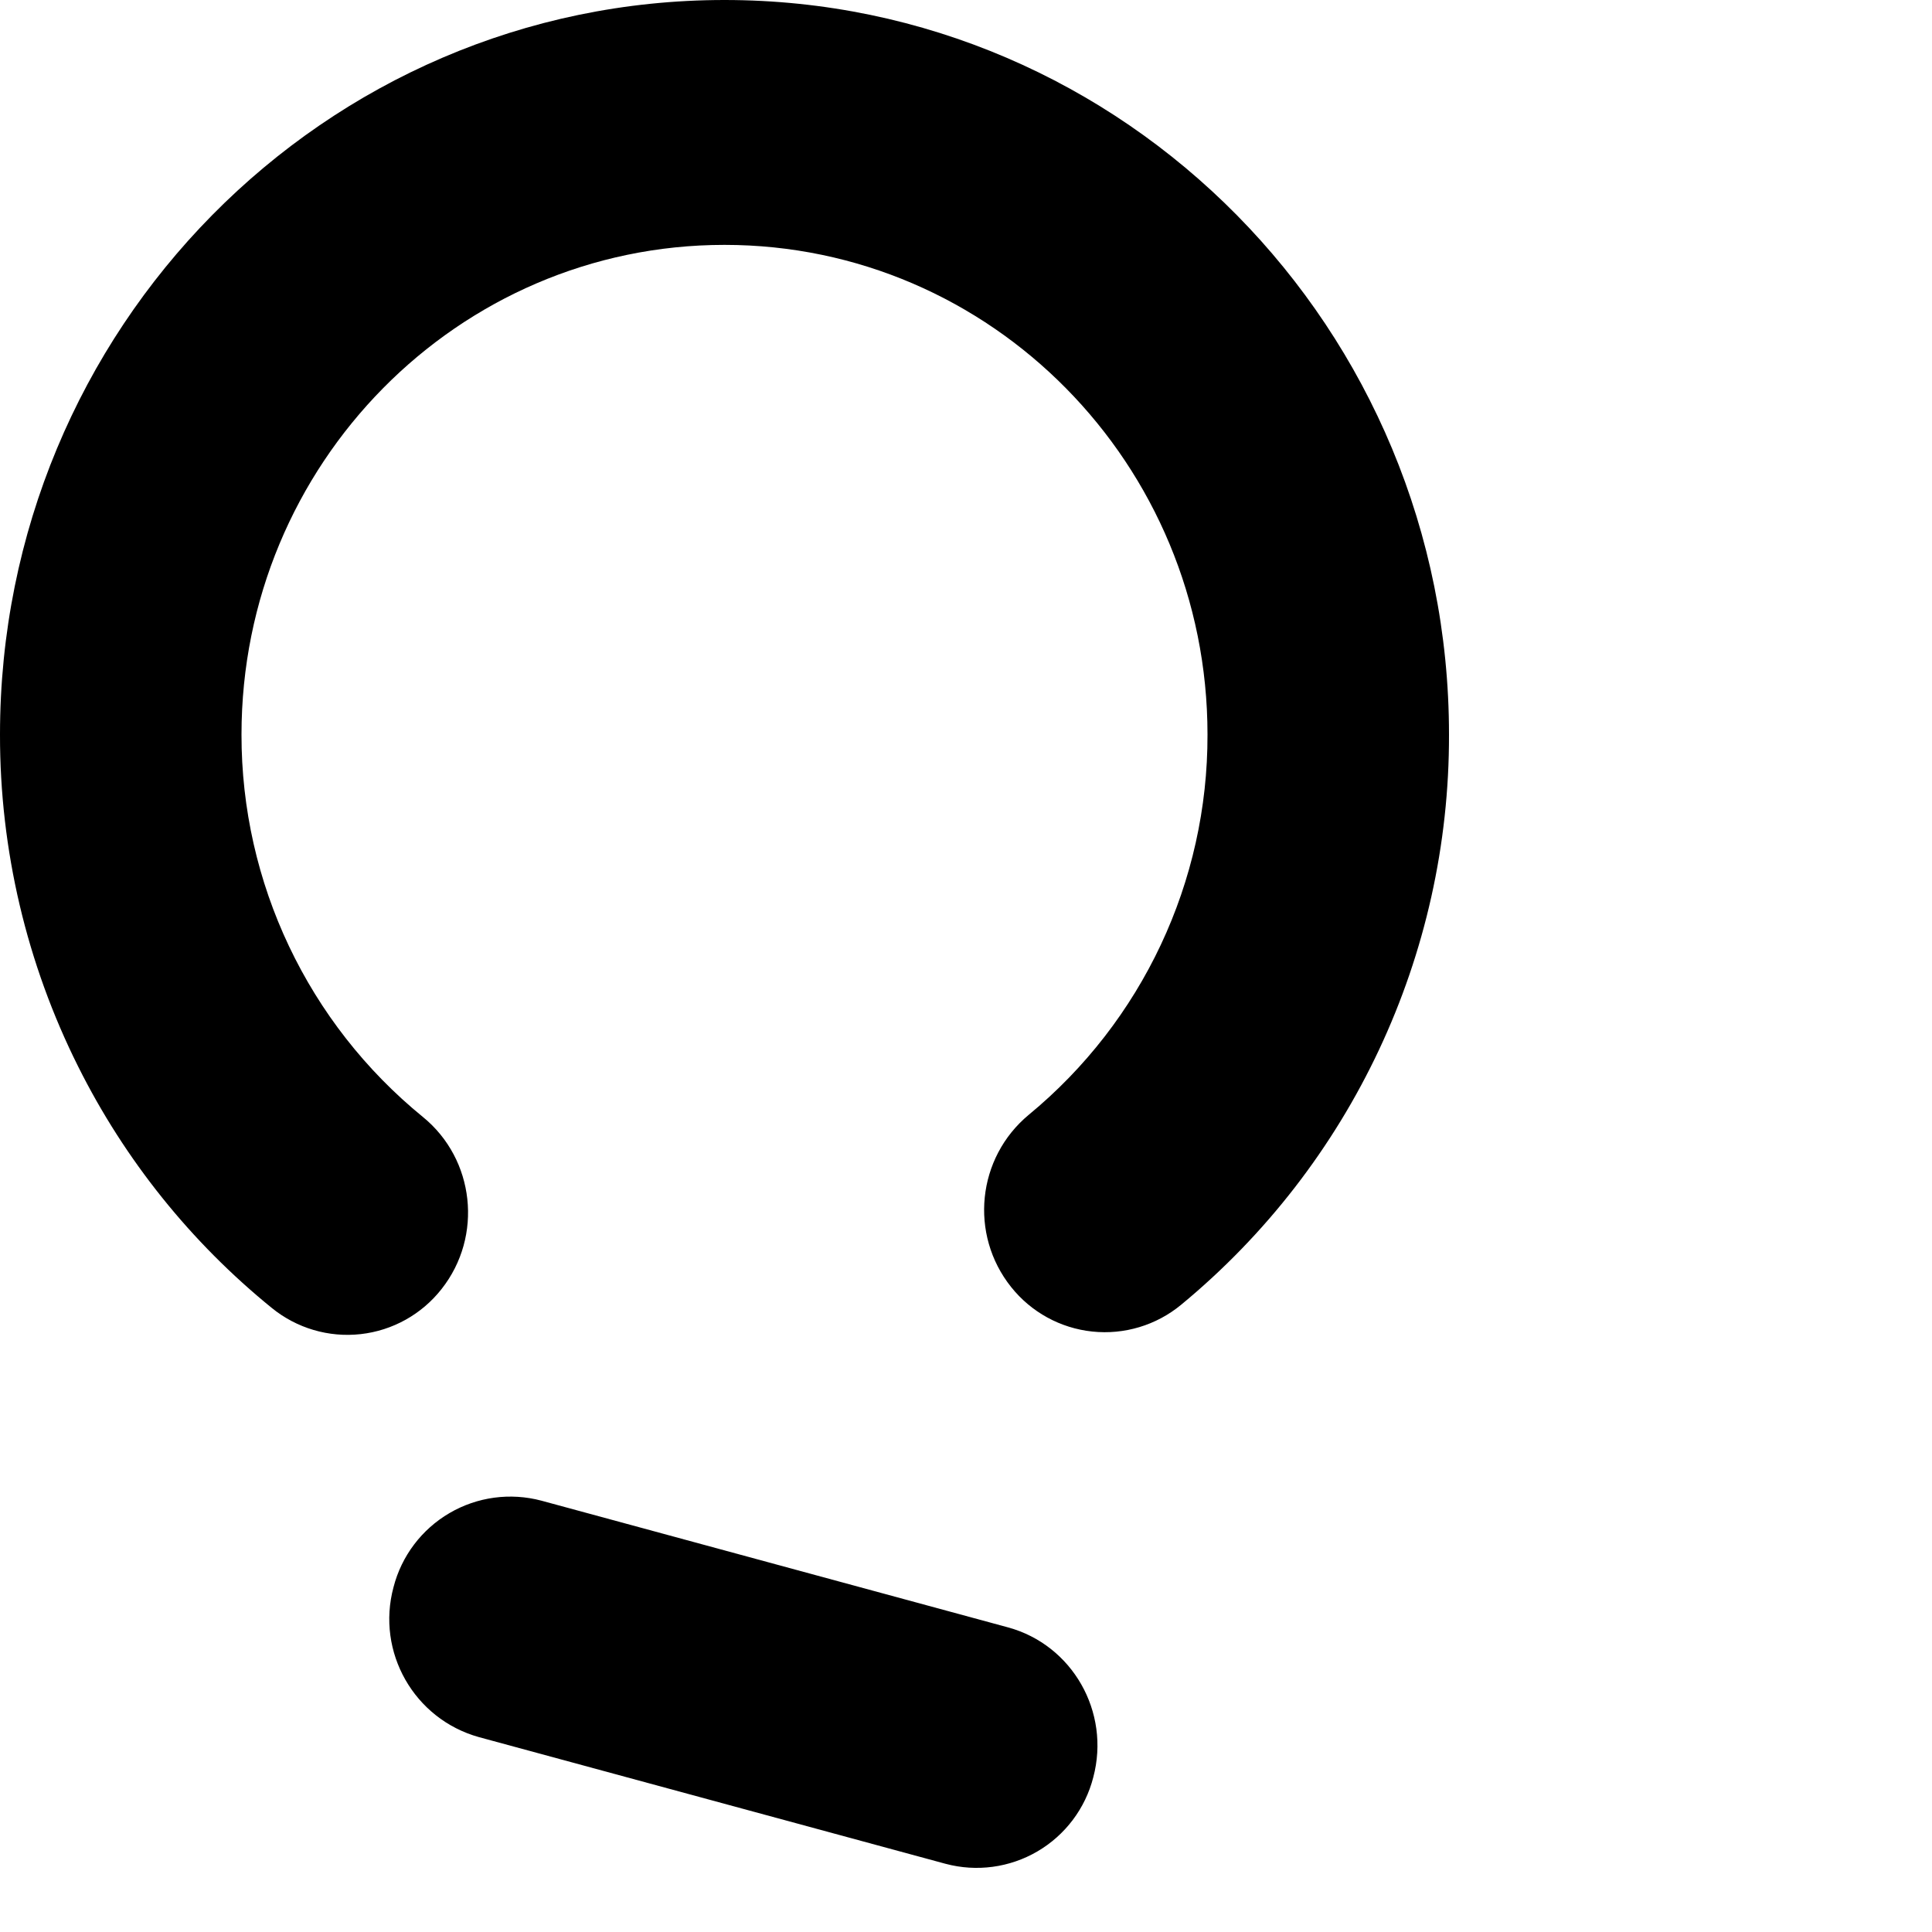
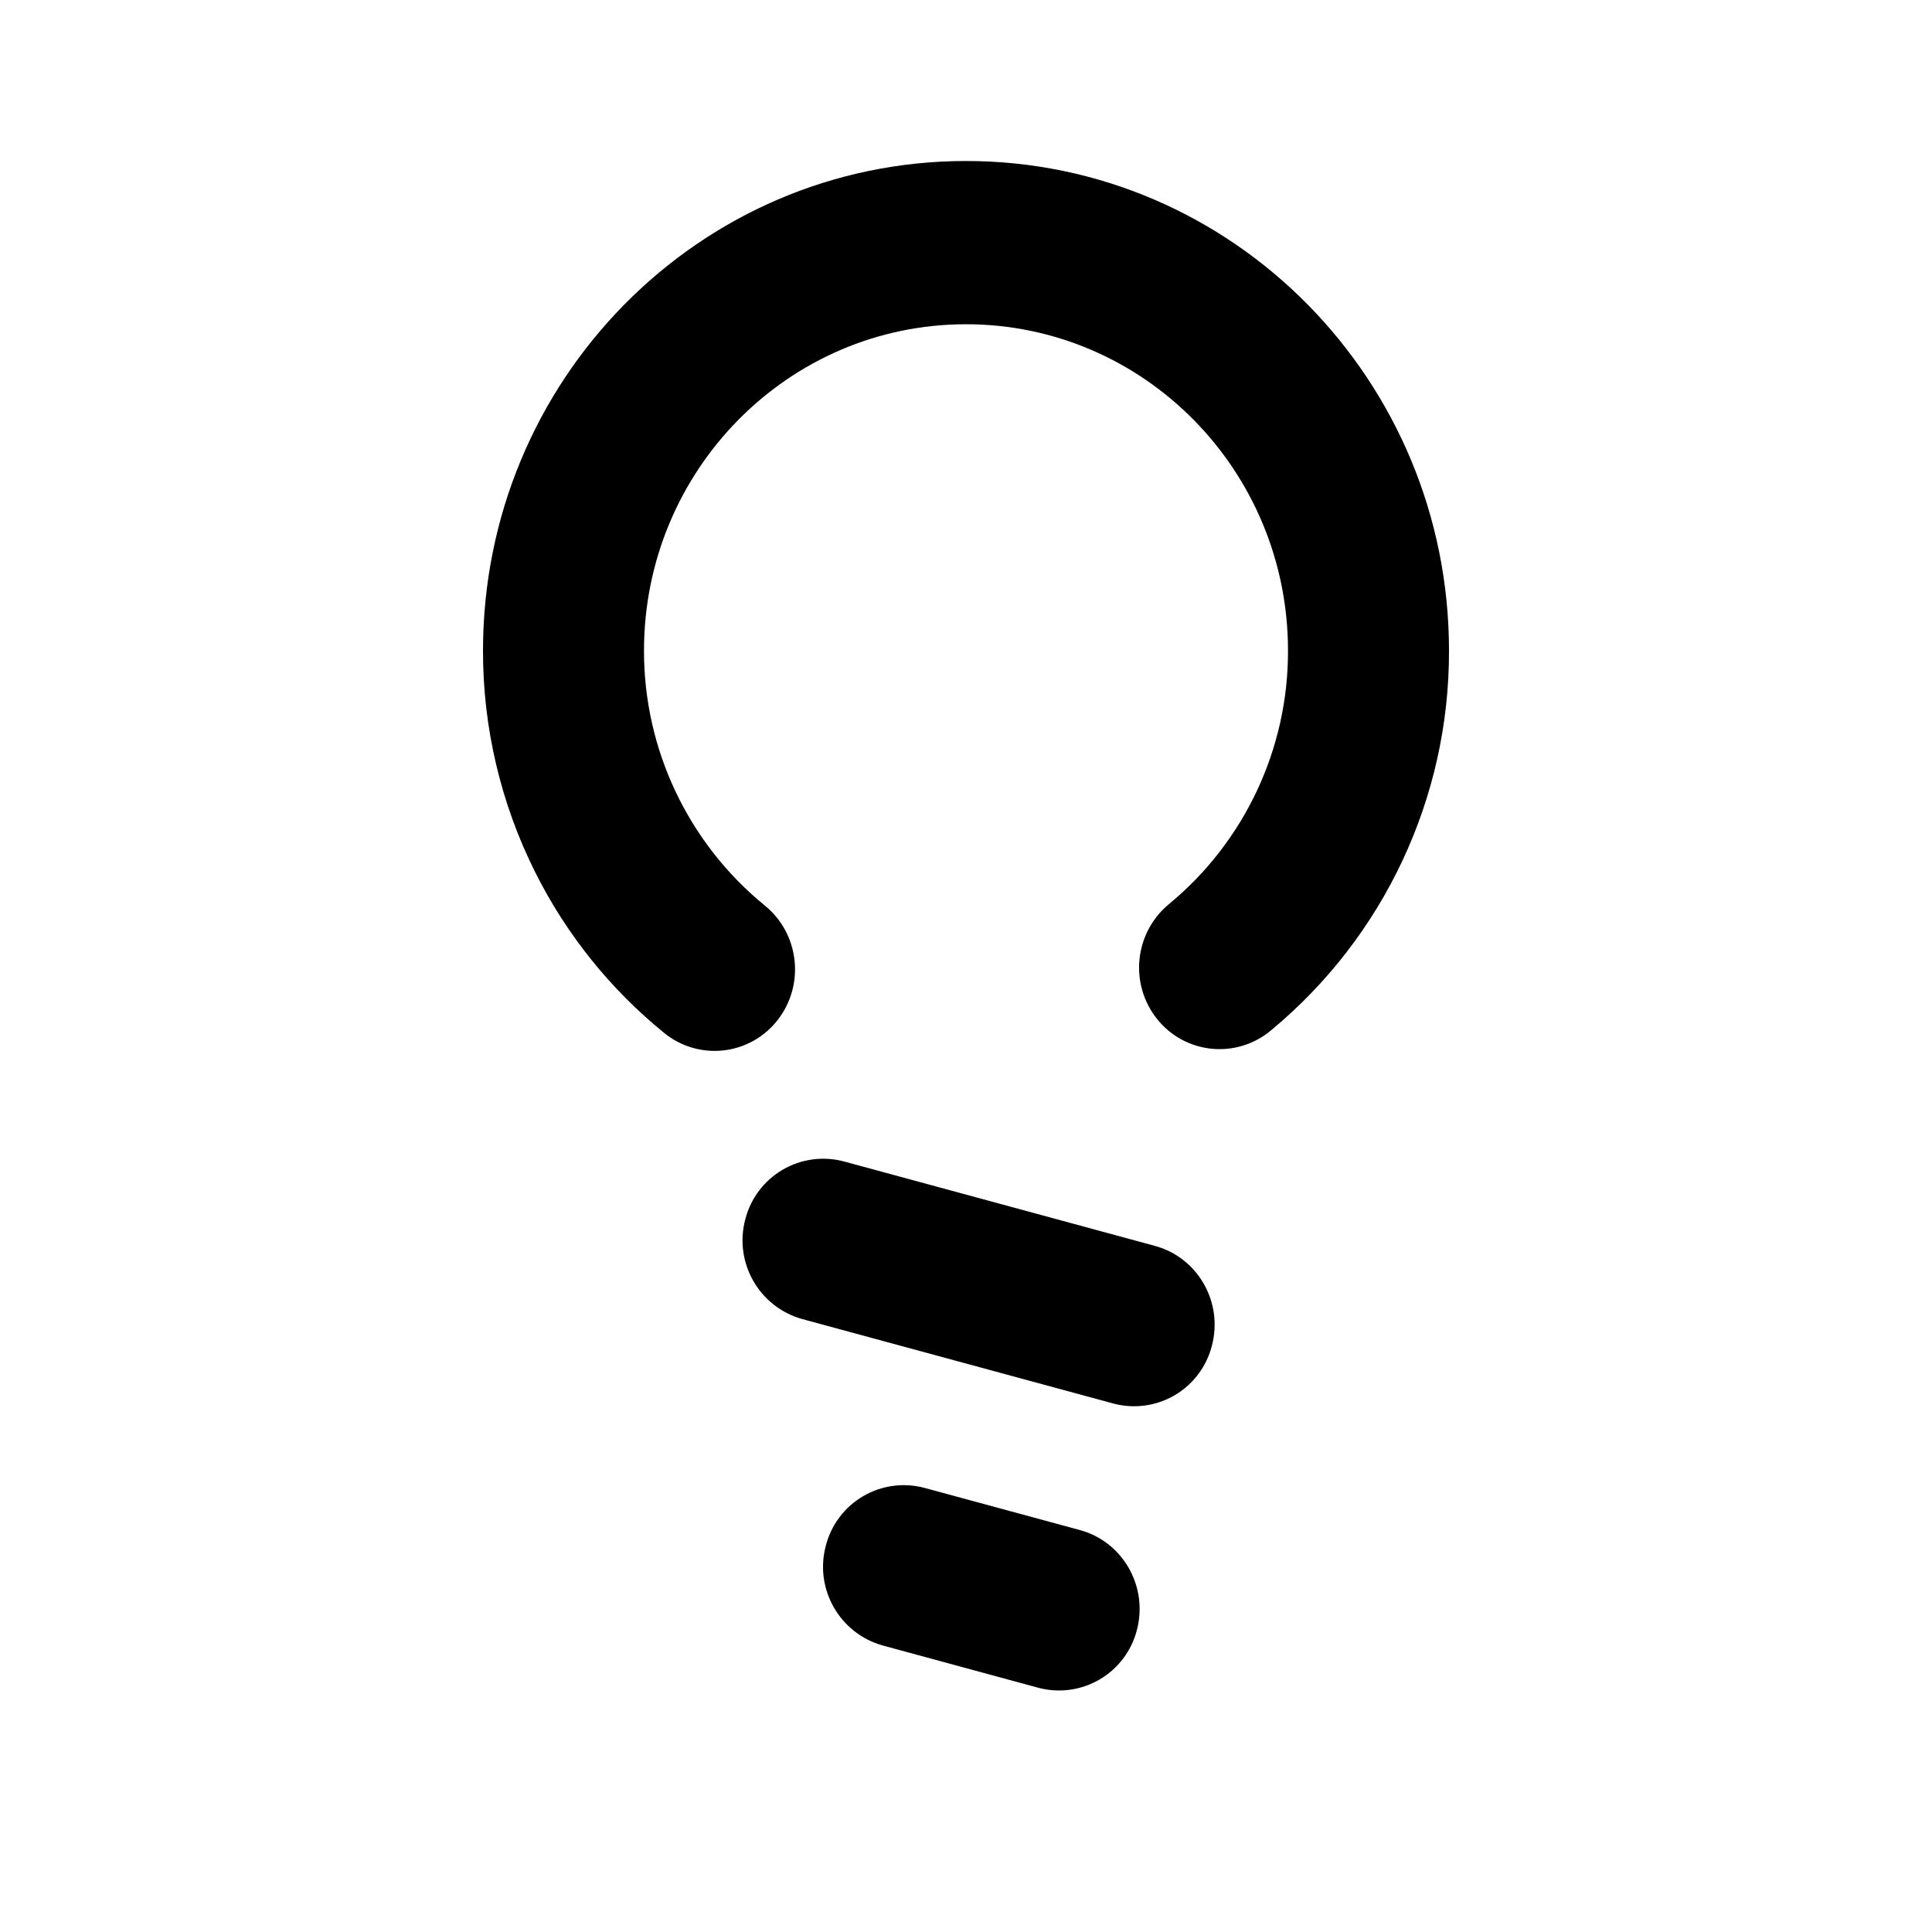
- <svg xmlns="http://www.w3.org/2000/svg" viewBox="0 0 16 16">
-   <path id="a" d="M9.781 10.806a.992.992 0 0 1-1.407-.147 1.024 1.024 0 0 1 .146-1.427A4.067 4.067 0 0 0 10 6.083c0-2.239-1.791-4.055-4-4.055S2 3.844 2 6.083A4.078 4.078 0 0 0 3.502 9.25c.43.35.5.988.155 1.425a.991.991 0 0 1-1.406.157A6.071 6.071 0 0 1 .648 8.834 6.125 6.125 0 0 1 0 6.083C0 2.723 2.686 0 6 0s6 2.723 6 6.083a6.104 6.104 0 0 1-2.219 4.723m-5.297 1.622l3.863 1.049c.534.145.851.701.707 1.242a.997.997 0 0 1-1.224.716l-3.864-1.049a1.015 1.015 0 0 1-.707-1.242.999.999 0 0 1 1.225-.716m1 4.055l1.931.524c.534.145.85.701.708 1.242a.999.999 0 0 1-1.225.717l-1.932-.525a1.015 1.015 0 0 1-.707-1.241.999.999 0 0 1 1.225-.717" />
+ <svg xmlns="http://www.w3.org/2000/svg" viewBox="0 0 24 24">
+   <path transform="translate(6 2)" id="a" d="M9.781 10.806a.992.992 0 0 1-1.407-.147 1.024 1.024 0 0 1 .146-1.427A4.067 4.067 0 0 0 10 6.083c0-2.239-1.791-4.055-4-4.055S2 3.844 2 6.083A4.078 4.078 0 0 0 3.502 9.25c.43.35.5.988.155 1.425a.991.991 0 0 1-1.406.157A6.071 6.071 0 0 1 .648 8.834 6.125 6.125 0 0 1 0 6.083C0 2.723 2.686 0 6 0s6 2.723 6 6.083a6.104 6.104 0 0 1-2.219 4.723m-5.297 1.622l3.863 1.049c.534.145.851.701.707 1.242a.997.997 0 0 1-1.224.716l-3.864-1.049a1.015 1.015 0 0 1-.707-1.242.999.999 0 0 1 1.225-.716m1 4.055l1.931.524c.534.145.85.701.708 1.242a.999.999 0 0 1-1.225.717l-1.932-.525a1.015 1.015 0 0 1-.707-1.241.999.999 0 0 1 1.225-.717" />
</svg>
